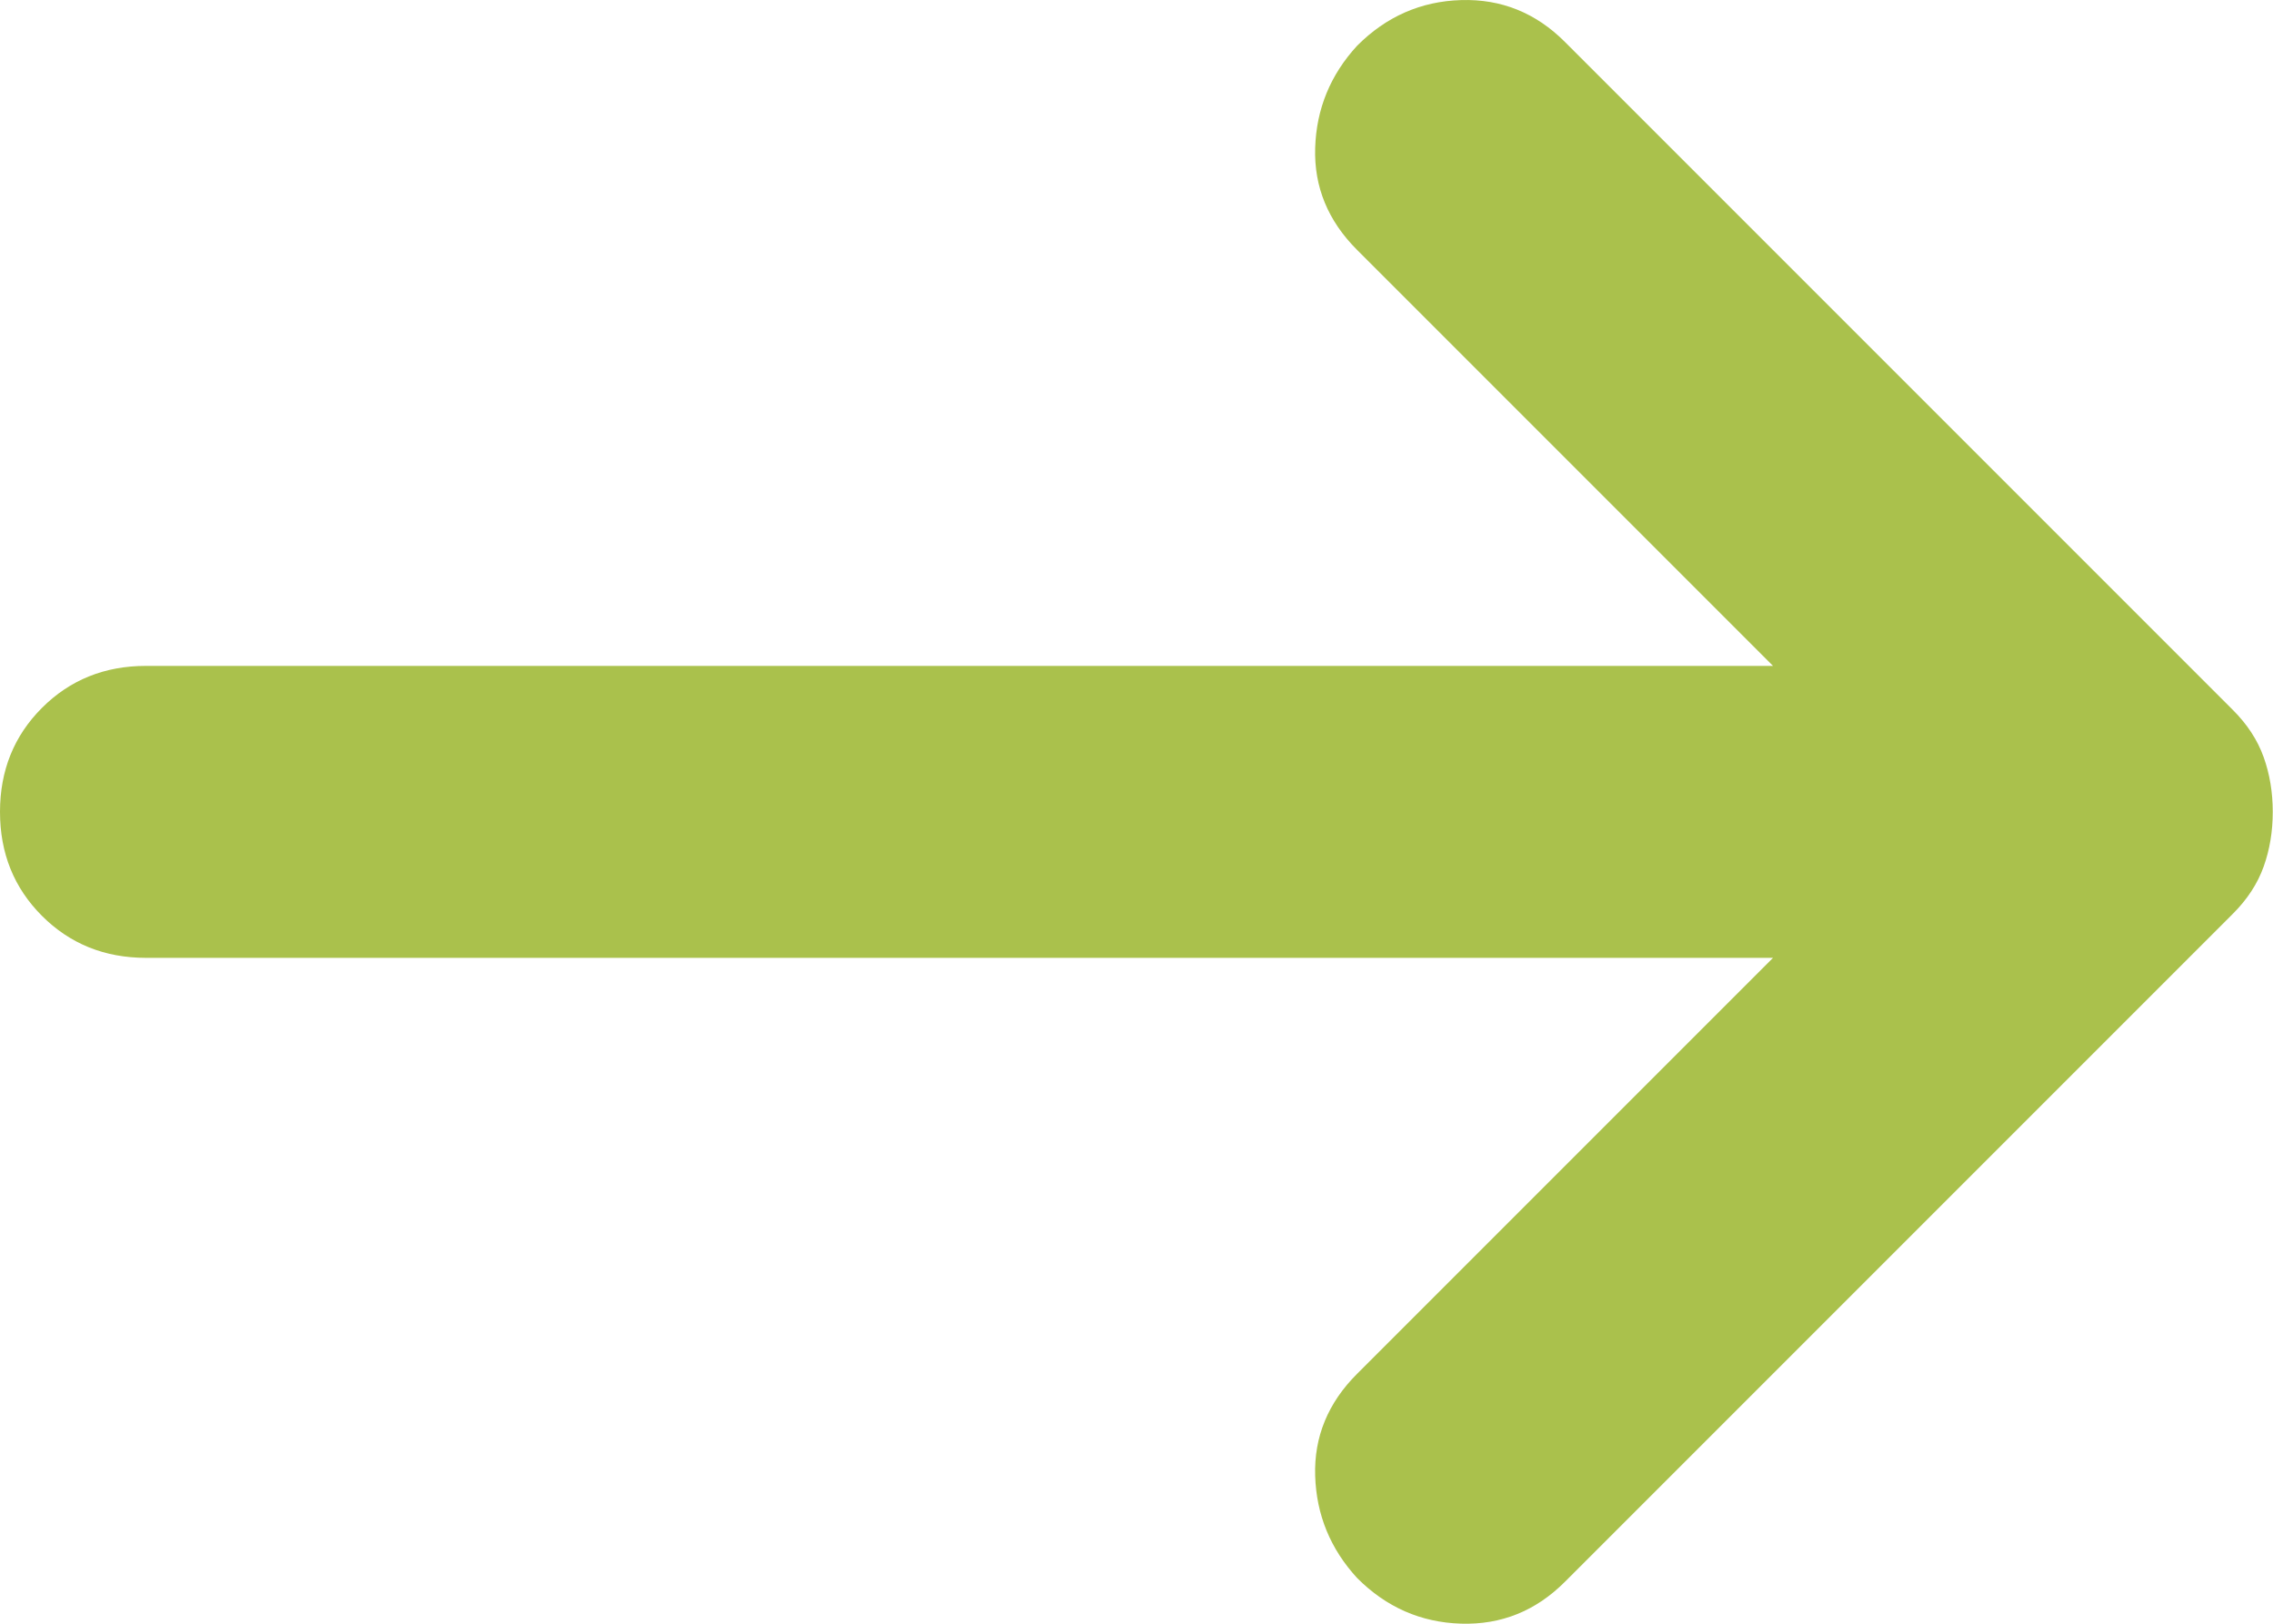
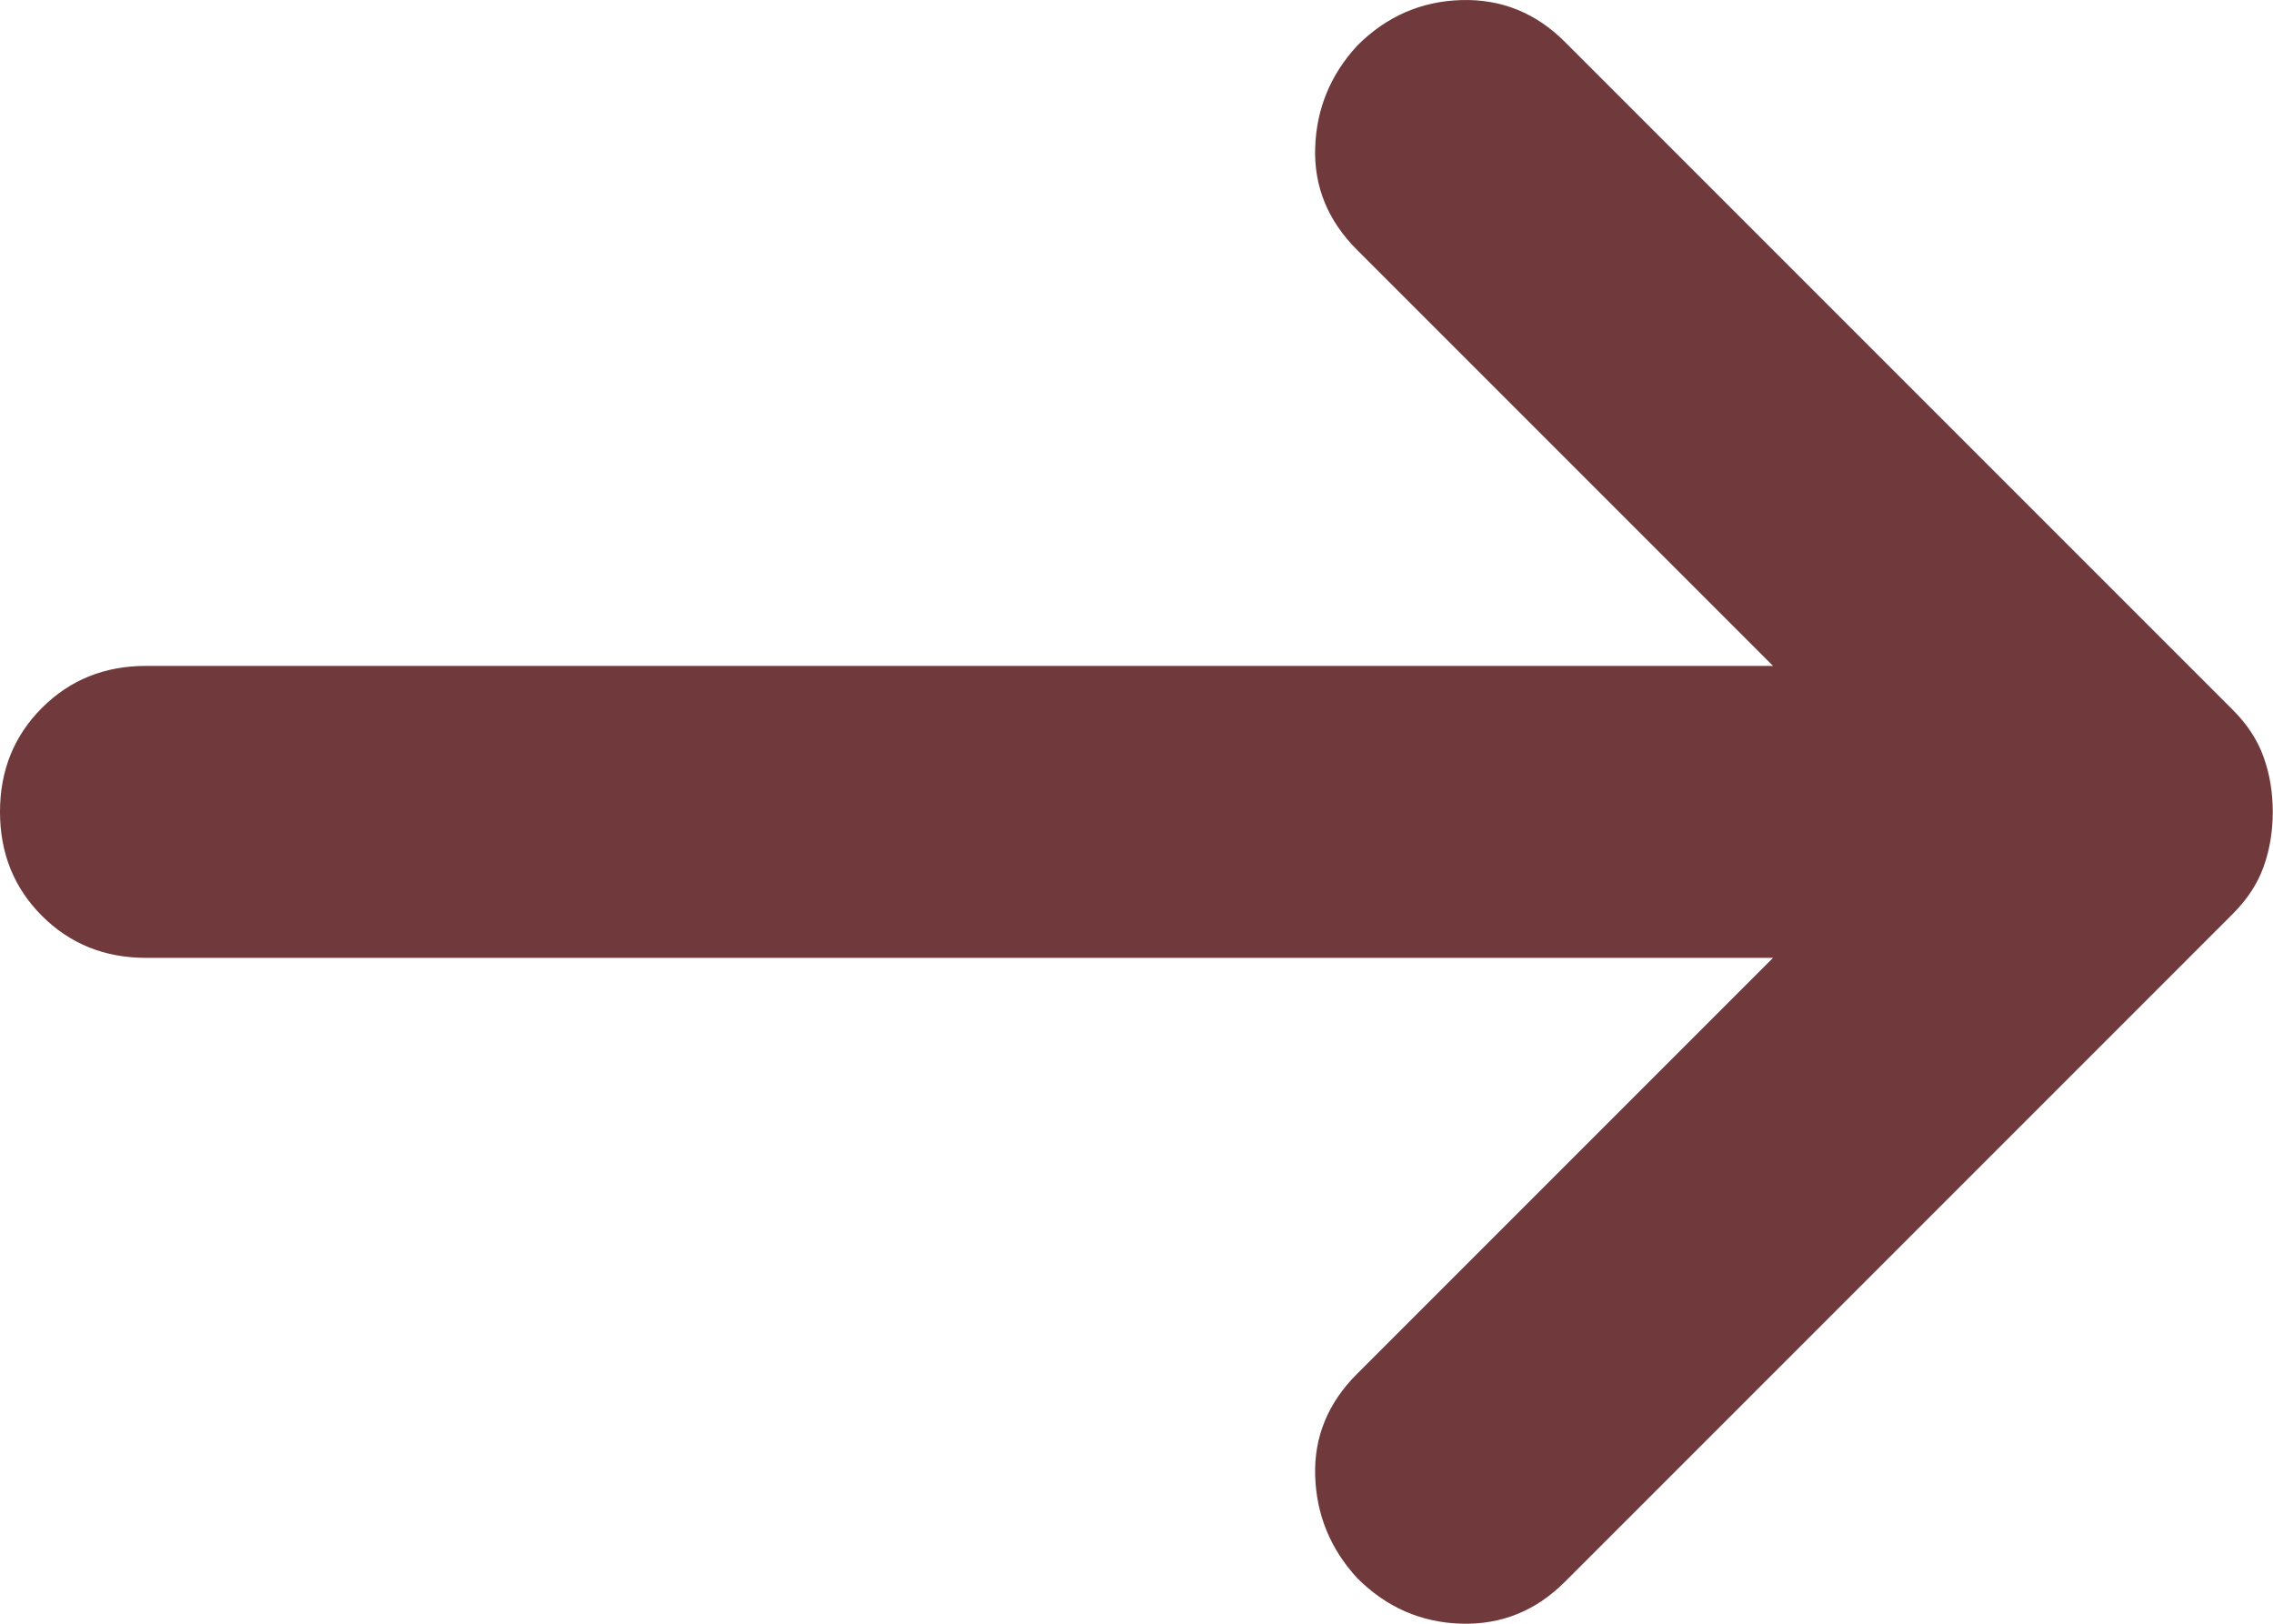
<svg xmlns="http://www.w3.org/2000/svg" width="28" height="20" viewBox="0 0 28 20" fill="none">
-   <path d="M21.841 11.798H1.798C1.288 11.798 0.861 11.625 0.517 11.281C0.172 10.936 0 10.509 0 10C0 9.491 0.172 9.064 0.517 8.719C0.861 8.375 1.288 8.202 1.798 8.202H21.841L16.718 3.079C16.358 2.72 16.186 2.3 16.201 1.821C16.216 1.342 16.388 0.922 16.718 0.563C17.077 0.203 17.504 0.016 17.998 0.001C18.493 -0.014 18.92 0.158 19.279 0.518L27.503 8.742C27.683 8.921 27.81 9.116 27.885 9.326C27.96 9.536 27.997 9.76 27.997 10C27.997 10.24 27.96 10.464 27.885 10.674C27.81 10.884 27.683 11.079 27.503 11.258L19.279 19.482C18.92 19.842 18.493 20.014 17.998 19.999C17.504 19.984 17.077 19.797 16.718 19.437C16.388 19.078 16.216 18.658 16.201 18.179C16.186 17.7 16.358 17.28 16.718 16.921L21.841 11.798Z" fill="#AAC14C" />
+   <path d="M21.841 11.798H1.798C1.288 11.798 0.861 11.625 0.517 11.281C0.172 10.936 0 10.509 0 10C0 9.491 0.172 9.064 0.517 8.719C0.861 8.375 1.288 8.202 1.798 8.202H21.841L16.718 3.079C16.358 2.72 16.186 2.3 16.201 1.821C16.216 1.342 16.388 0.922 16.718 0.563C17.077 0.203 17.504 0.016 17.998 0.001C18.493 -0.014 18.92 0.158 19.279 0.518L27.503 8.742C27.683 8.921 27.81 9.116 27.885 9.326C27.96 9.536 27.997 9.76 27.997 10C27.997 10.24 27.96 10.464 27.885 10.674C27.81 10.884 27.683 11.079 27.503 11.258L19.279 19.482C18.92 19.842 18.493 20.014 17.998 19.999C17.504 19.984 17.077 19.797 16.718 19.437C16.388 19.078 16.216 18.658 16.201 18.179C16.186 17.7 16.358 17.28 16.718 16.921L21.841 11.798Z" fill="#703A3C" />
</svg>
